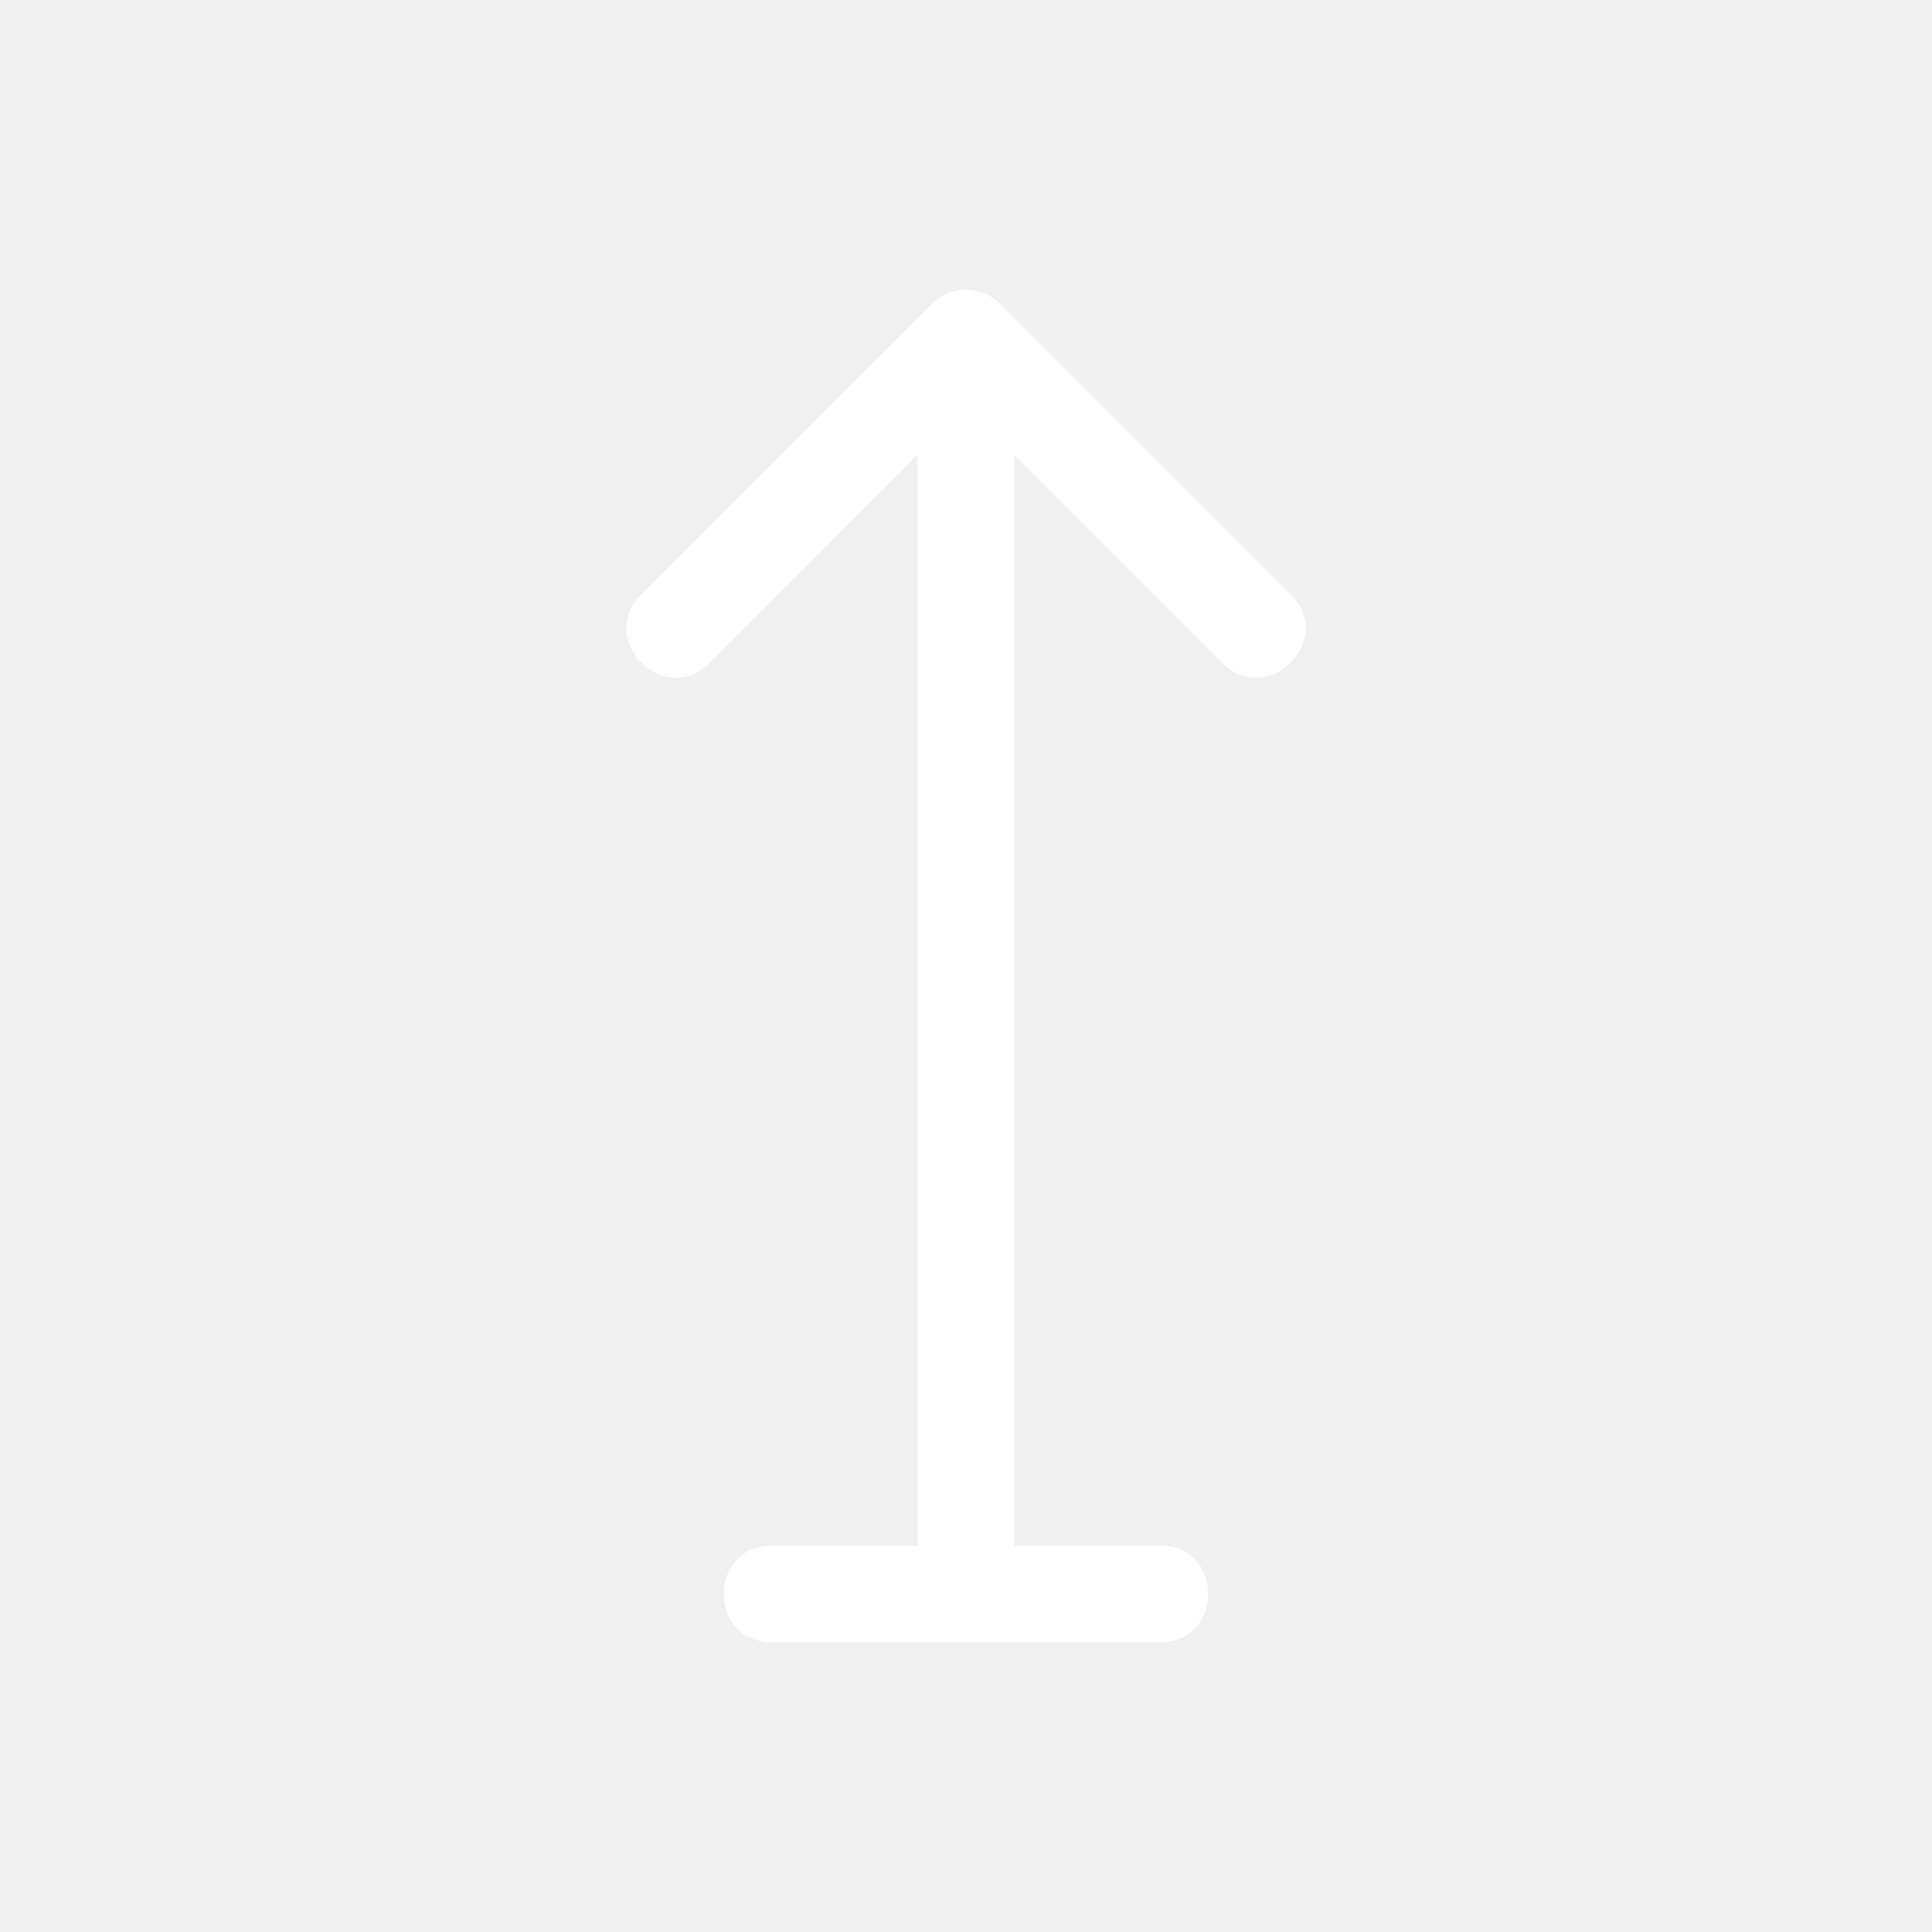
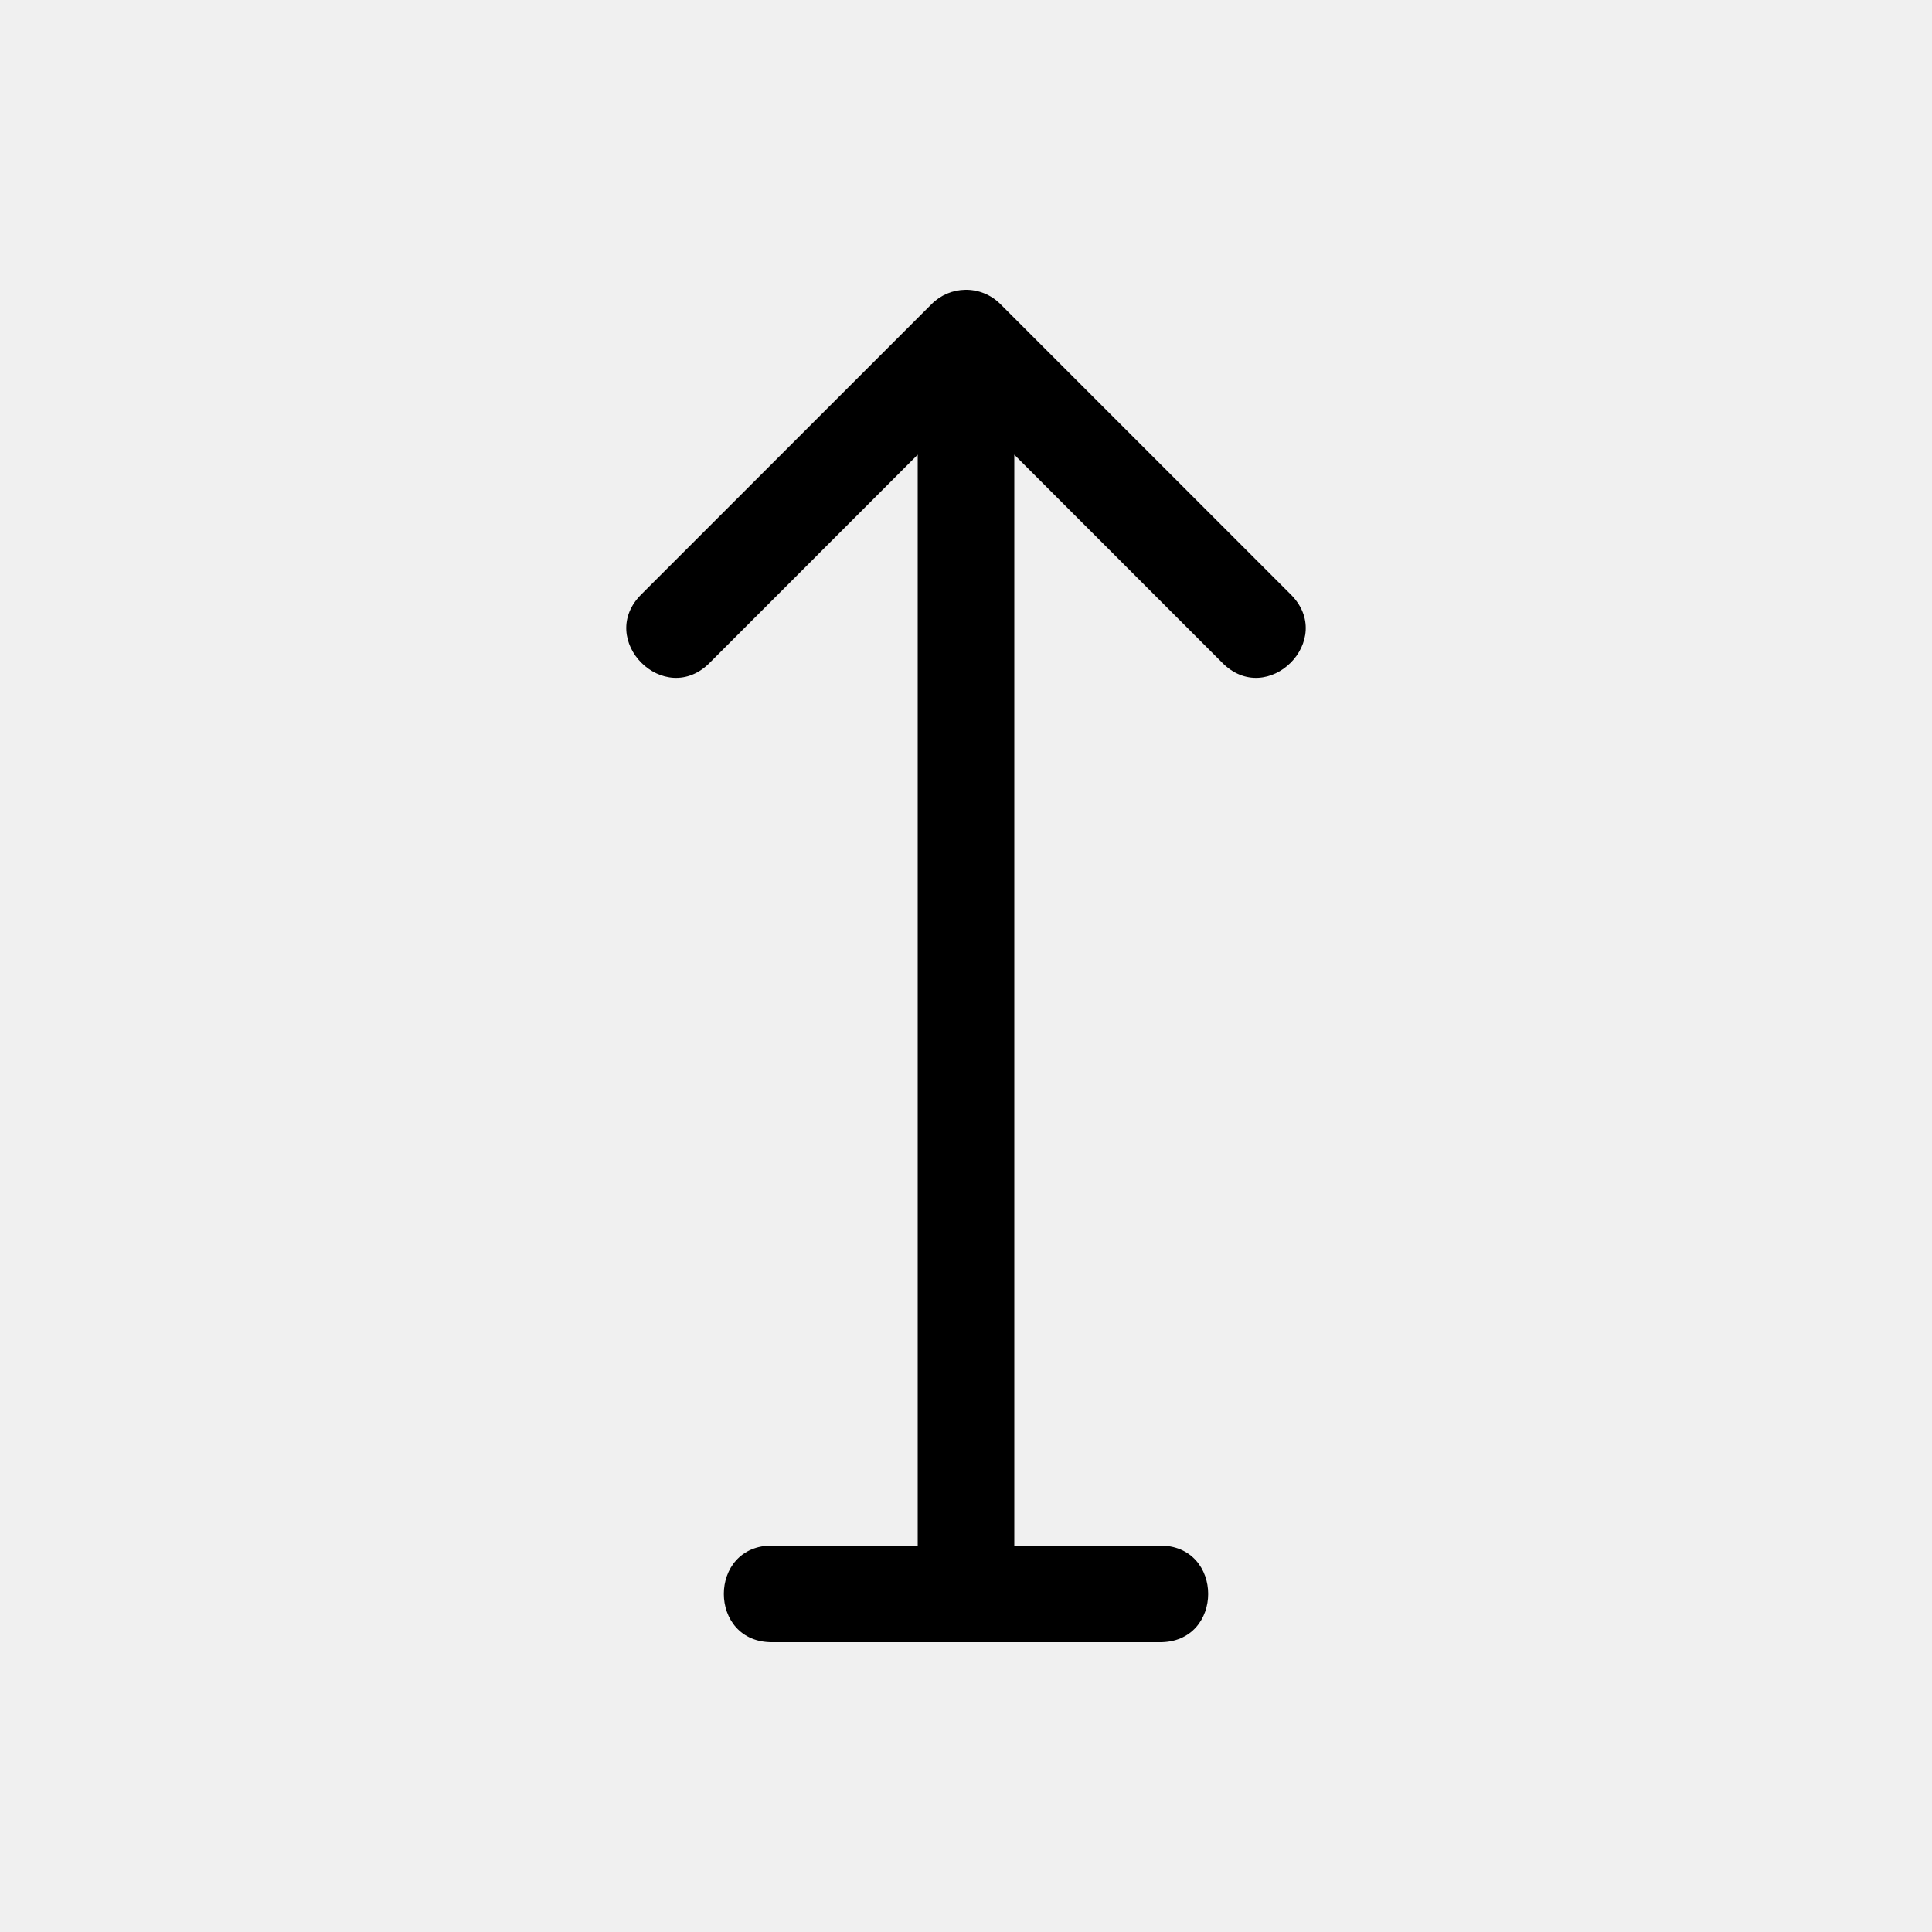
- <svg xmlns="http://www.w3.org/2000/svg" viewBox="0 0 20 20" xml:space="preserve">
-   <g fill="#ffffff">
-     <path d="M243.492 389a.5.5 0 0 0-.346.146l-3 3c-.49.472.236 1.198.708.708l2.146-2.147V402h-1.5c-.676-.01-.676 1.01 0 1h4c.676.01.676-1.01 0-1H244v-11.293l2.146 2.147c.472.49 1.198-.236.708-.708l-3-3a.5.5 0 0 0-.362-.146z" transform="translate(-233.5 -386)" />
-   </g>
+ <svg xmlns="http://www.w3.org/2000/svg" viewBox="0 0 20 20" xml:space="preserve" fill="currentColor">
+   <path d="M243.492 389a.5.5 0 0 0-.346.146l-3 3c-.49.472.236 1.198.708.708l2.146-2.147V402h-1.5c-.676-.01-.676 1.01 0 1h4c.676.01.676-1.01 0-1H244v-11.293l2.146 2.147c.472.49 1.198-.236.708-.708l-3-3a.5.5 0 0 0-.362-.146z" transform="translate(-233.5 -386)" />
</svg>
